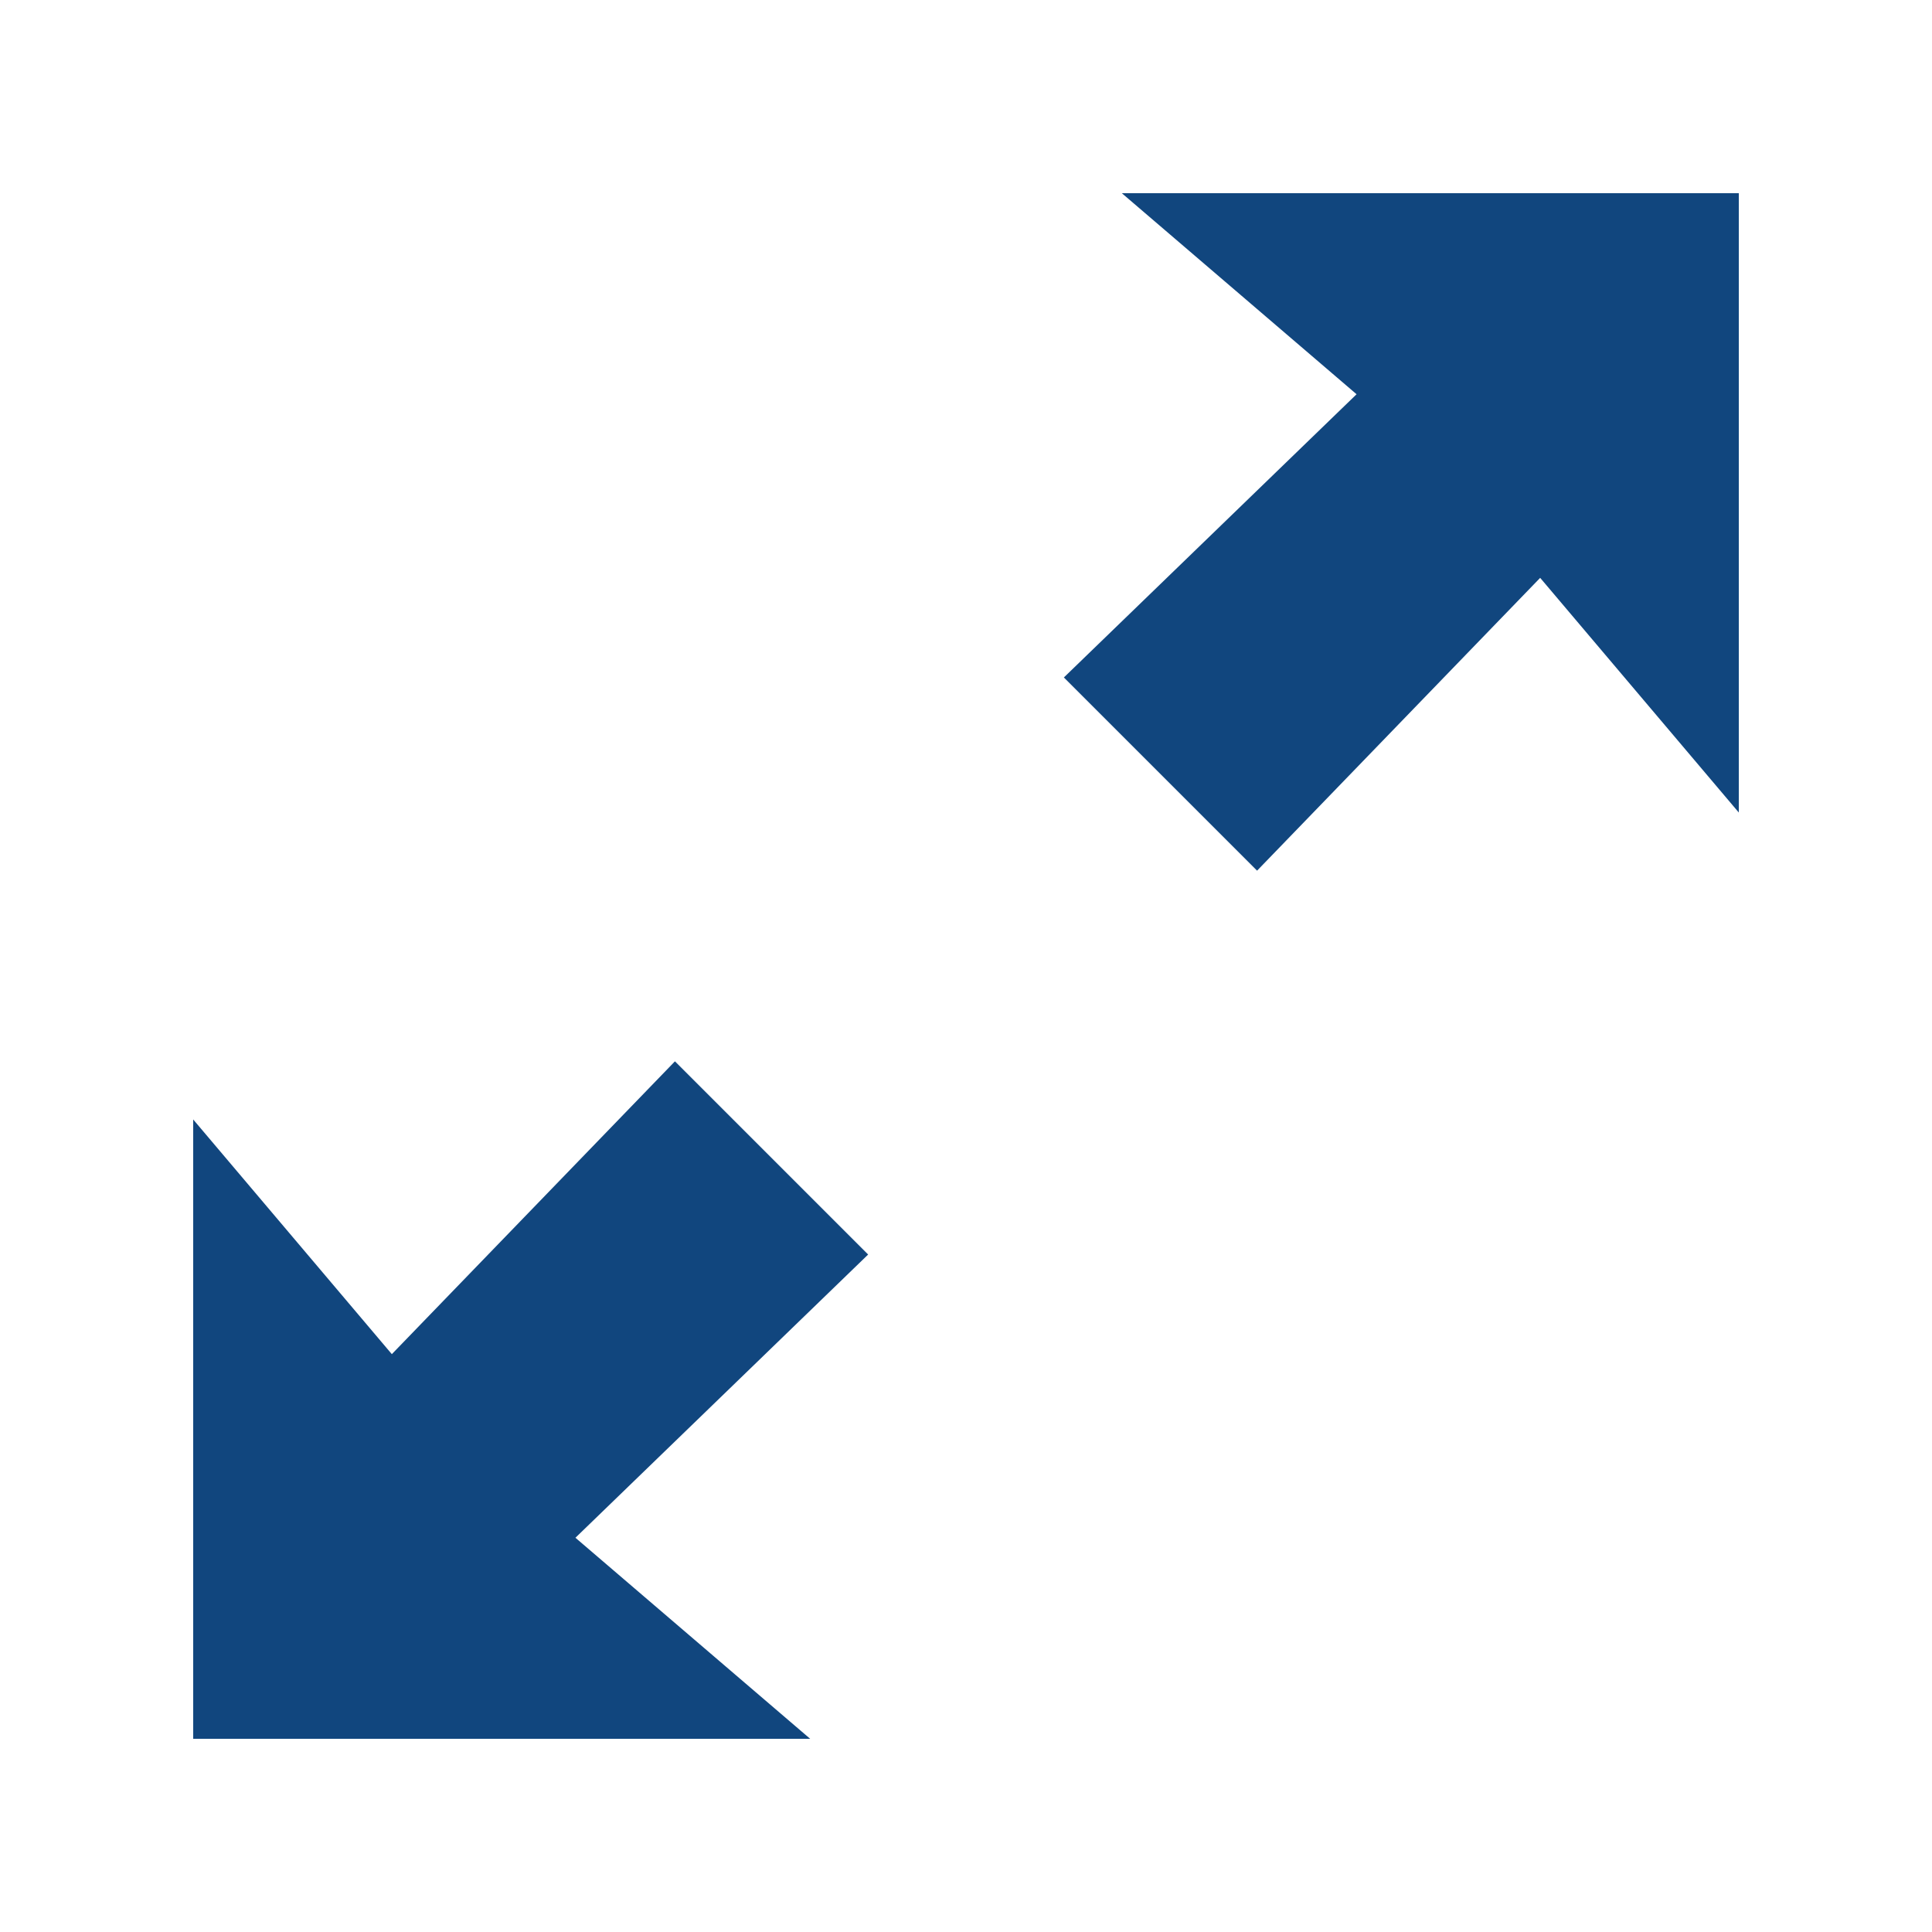
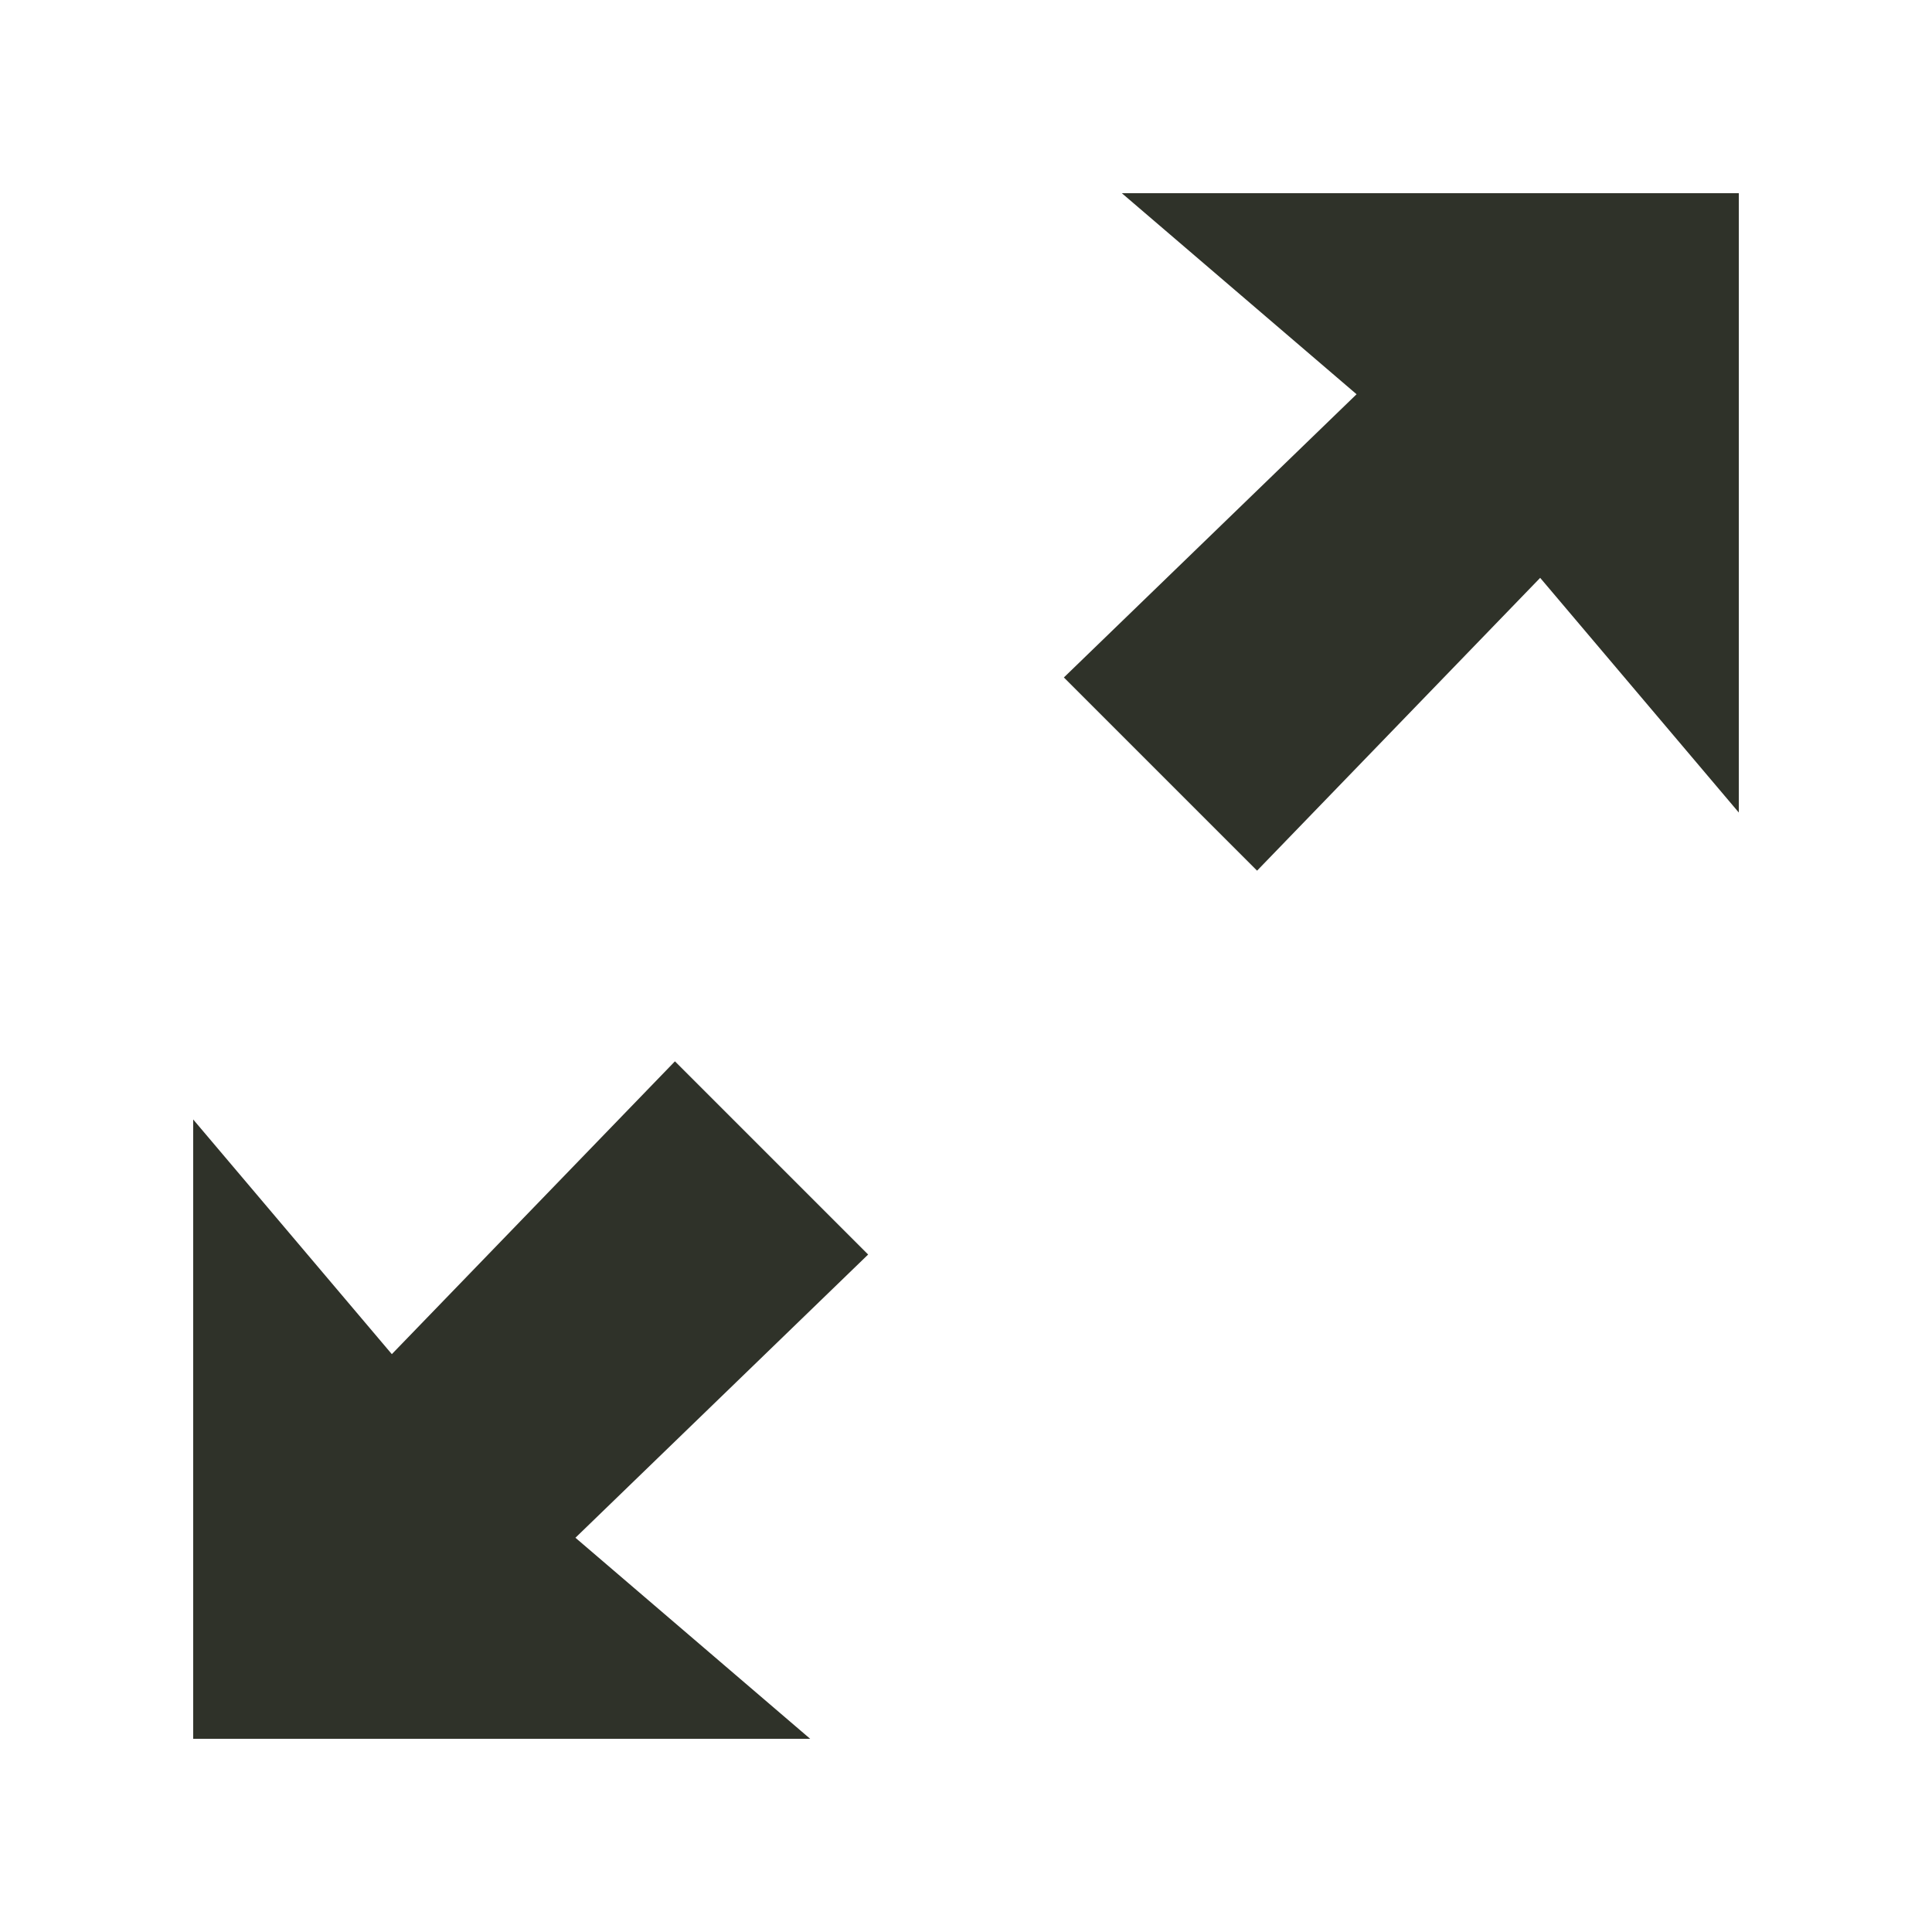
<svg xmlns="http://www.w3.org/2000/svg" width="100%" height="100%" viewBox="0 0 32 32" version="1.1" xml:space="preserve" style="fill-rule:evenodd;clip-rule:evenodd;stroke-linejoin:round;stroke-miterlimit:2;">
-   <path d="M11.179,17.579L6.49,22.429L3.2,18.542L3.2,28.8L13.419,28.8L9.531,25.47L14.379,20.779L11.179,17.579ZM18.581,3.2L22.469,6.53L17.621,11.221L20.821,14.421L25.51,9.571L28.8,13.458L28.8,3.2L18.581,3.2Z" style="fill:rgb(17,70,126);fill-rule:nonzero;" />
+   <path d="M11.179,17.579L6.49,22.429L3.2,18.542L3.2,28.8L13.419,28.8L9.531,25.47L14.379,20.779L11.179,17.579ZM18.581,3.2L22.469,6.53L17.621,11.221L20.821,14.421L25.51,9.571L28.8,13.458L28.8,3.2L18.581,3.2Z" style="fill:#2f3229;fill-rule:nonzero;" />
</svg>
